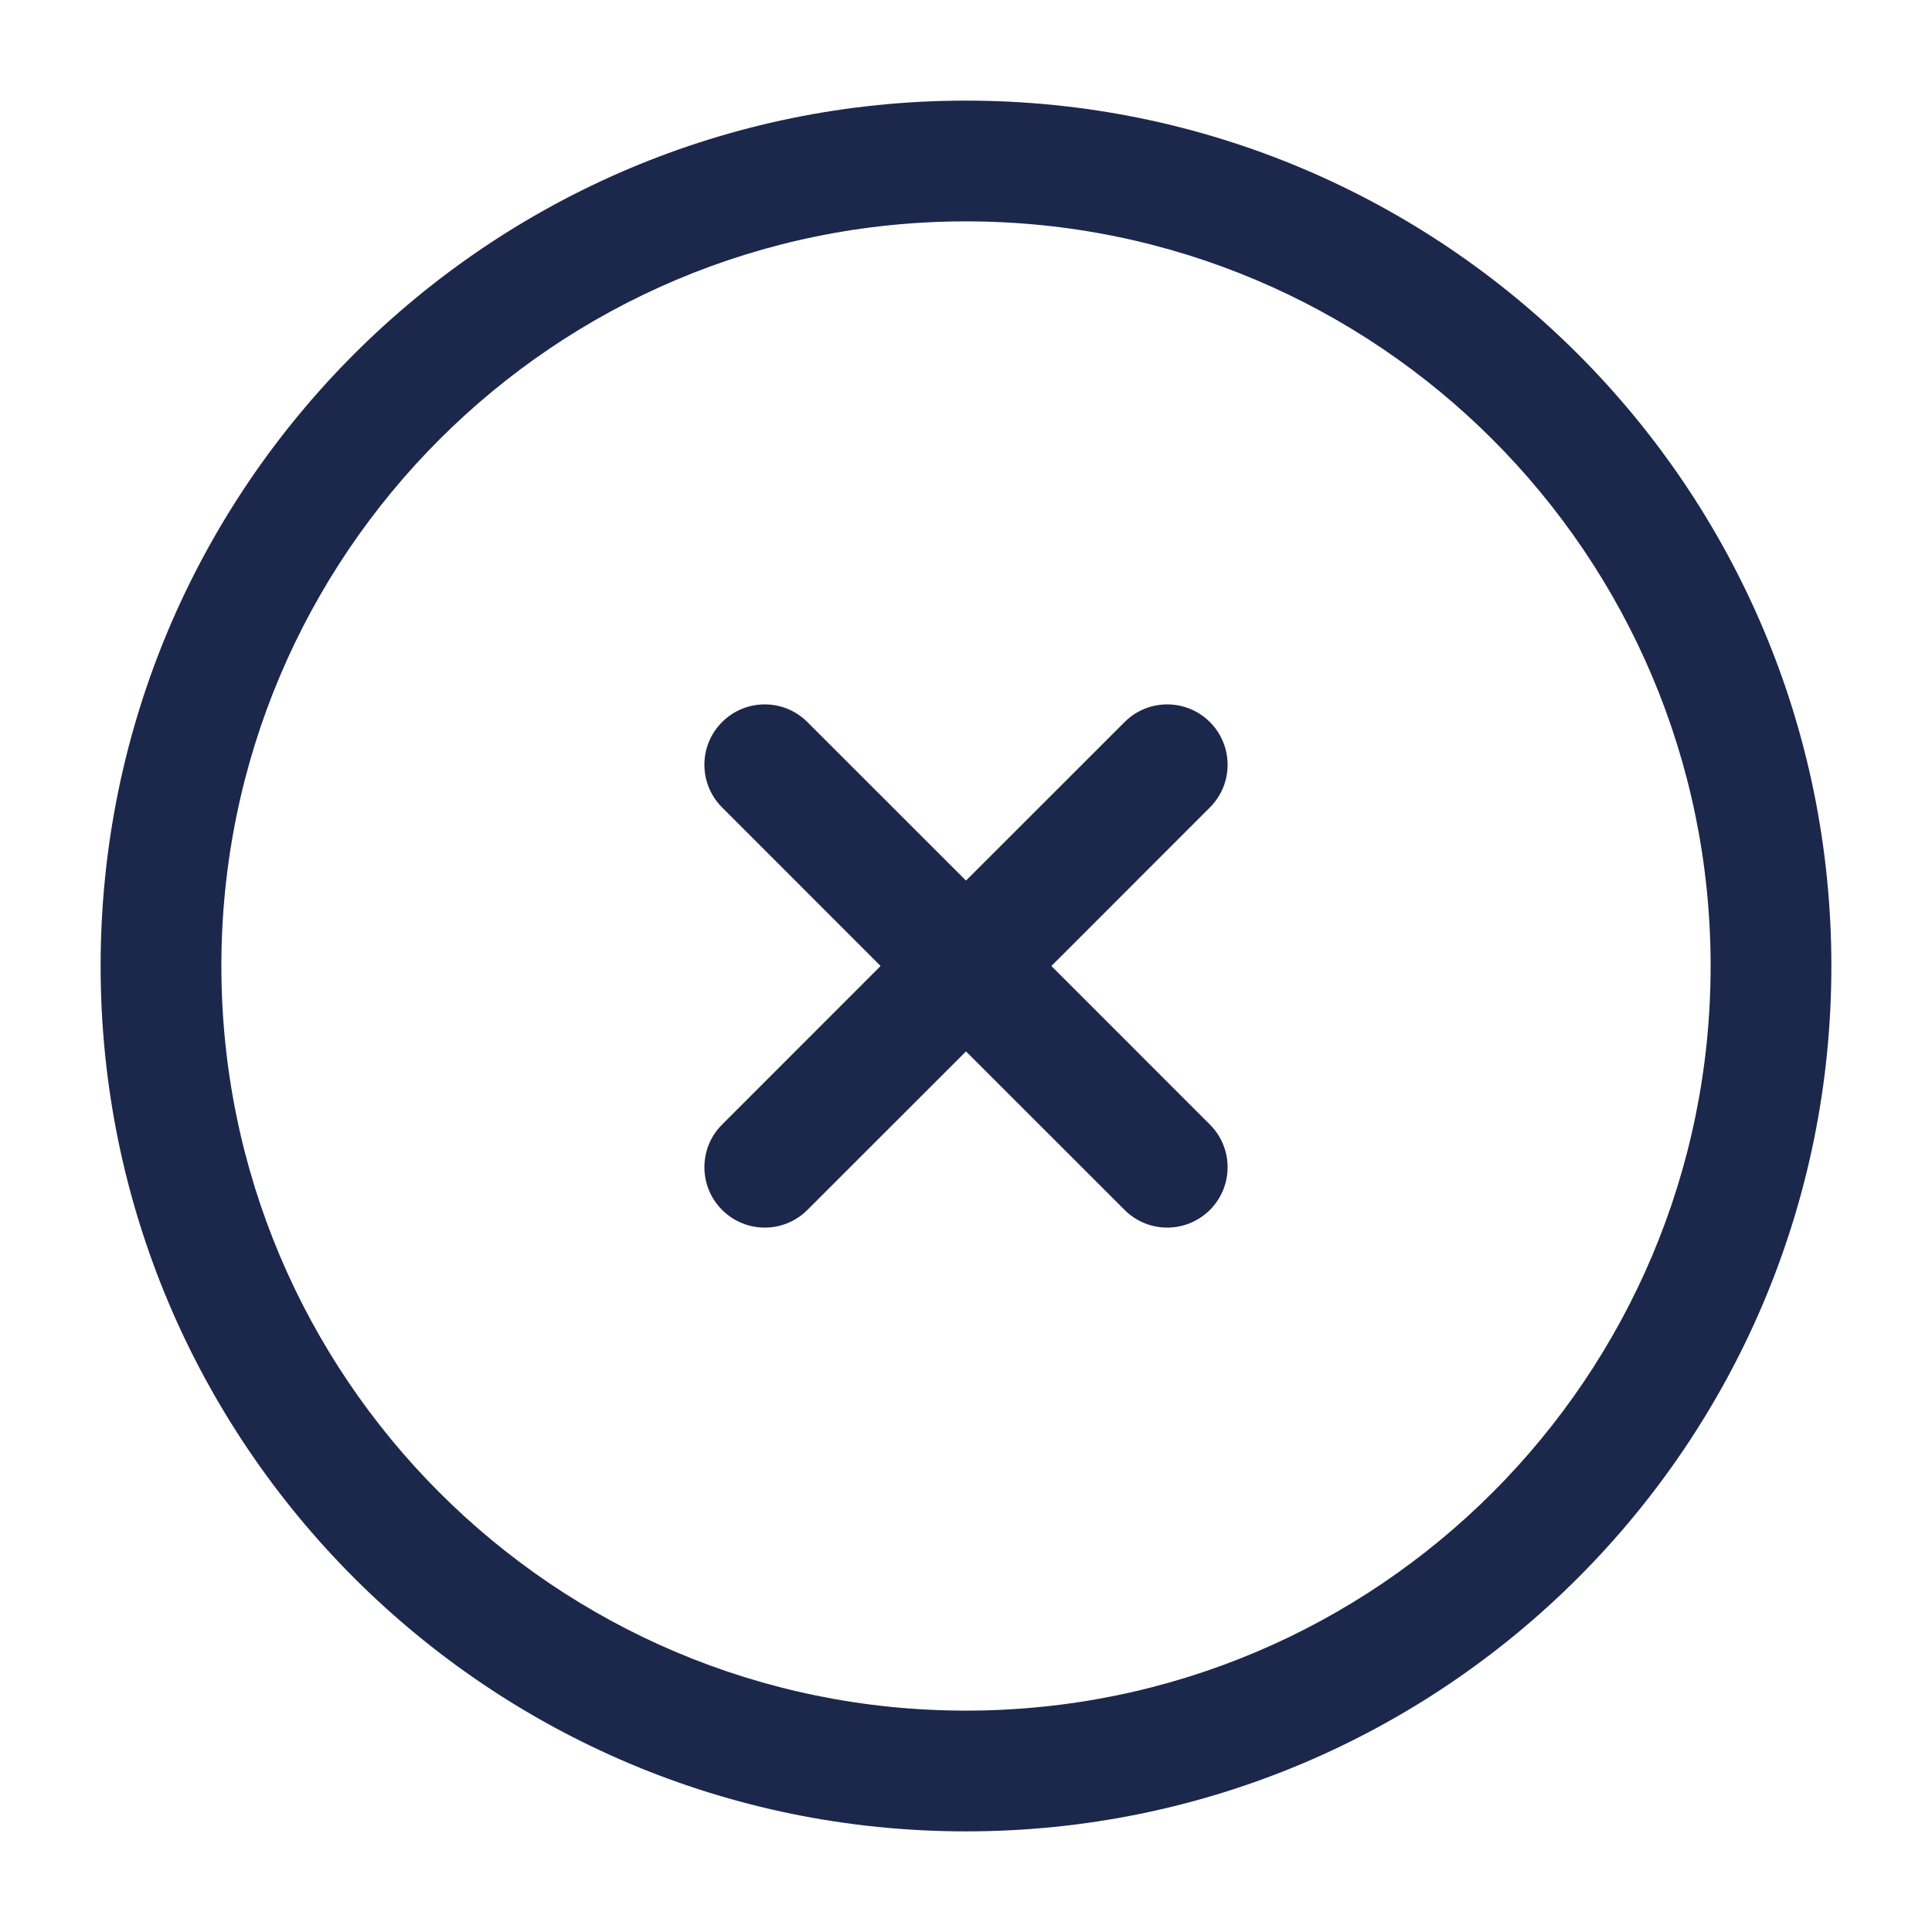
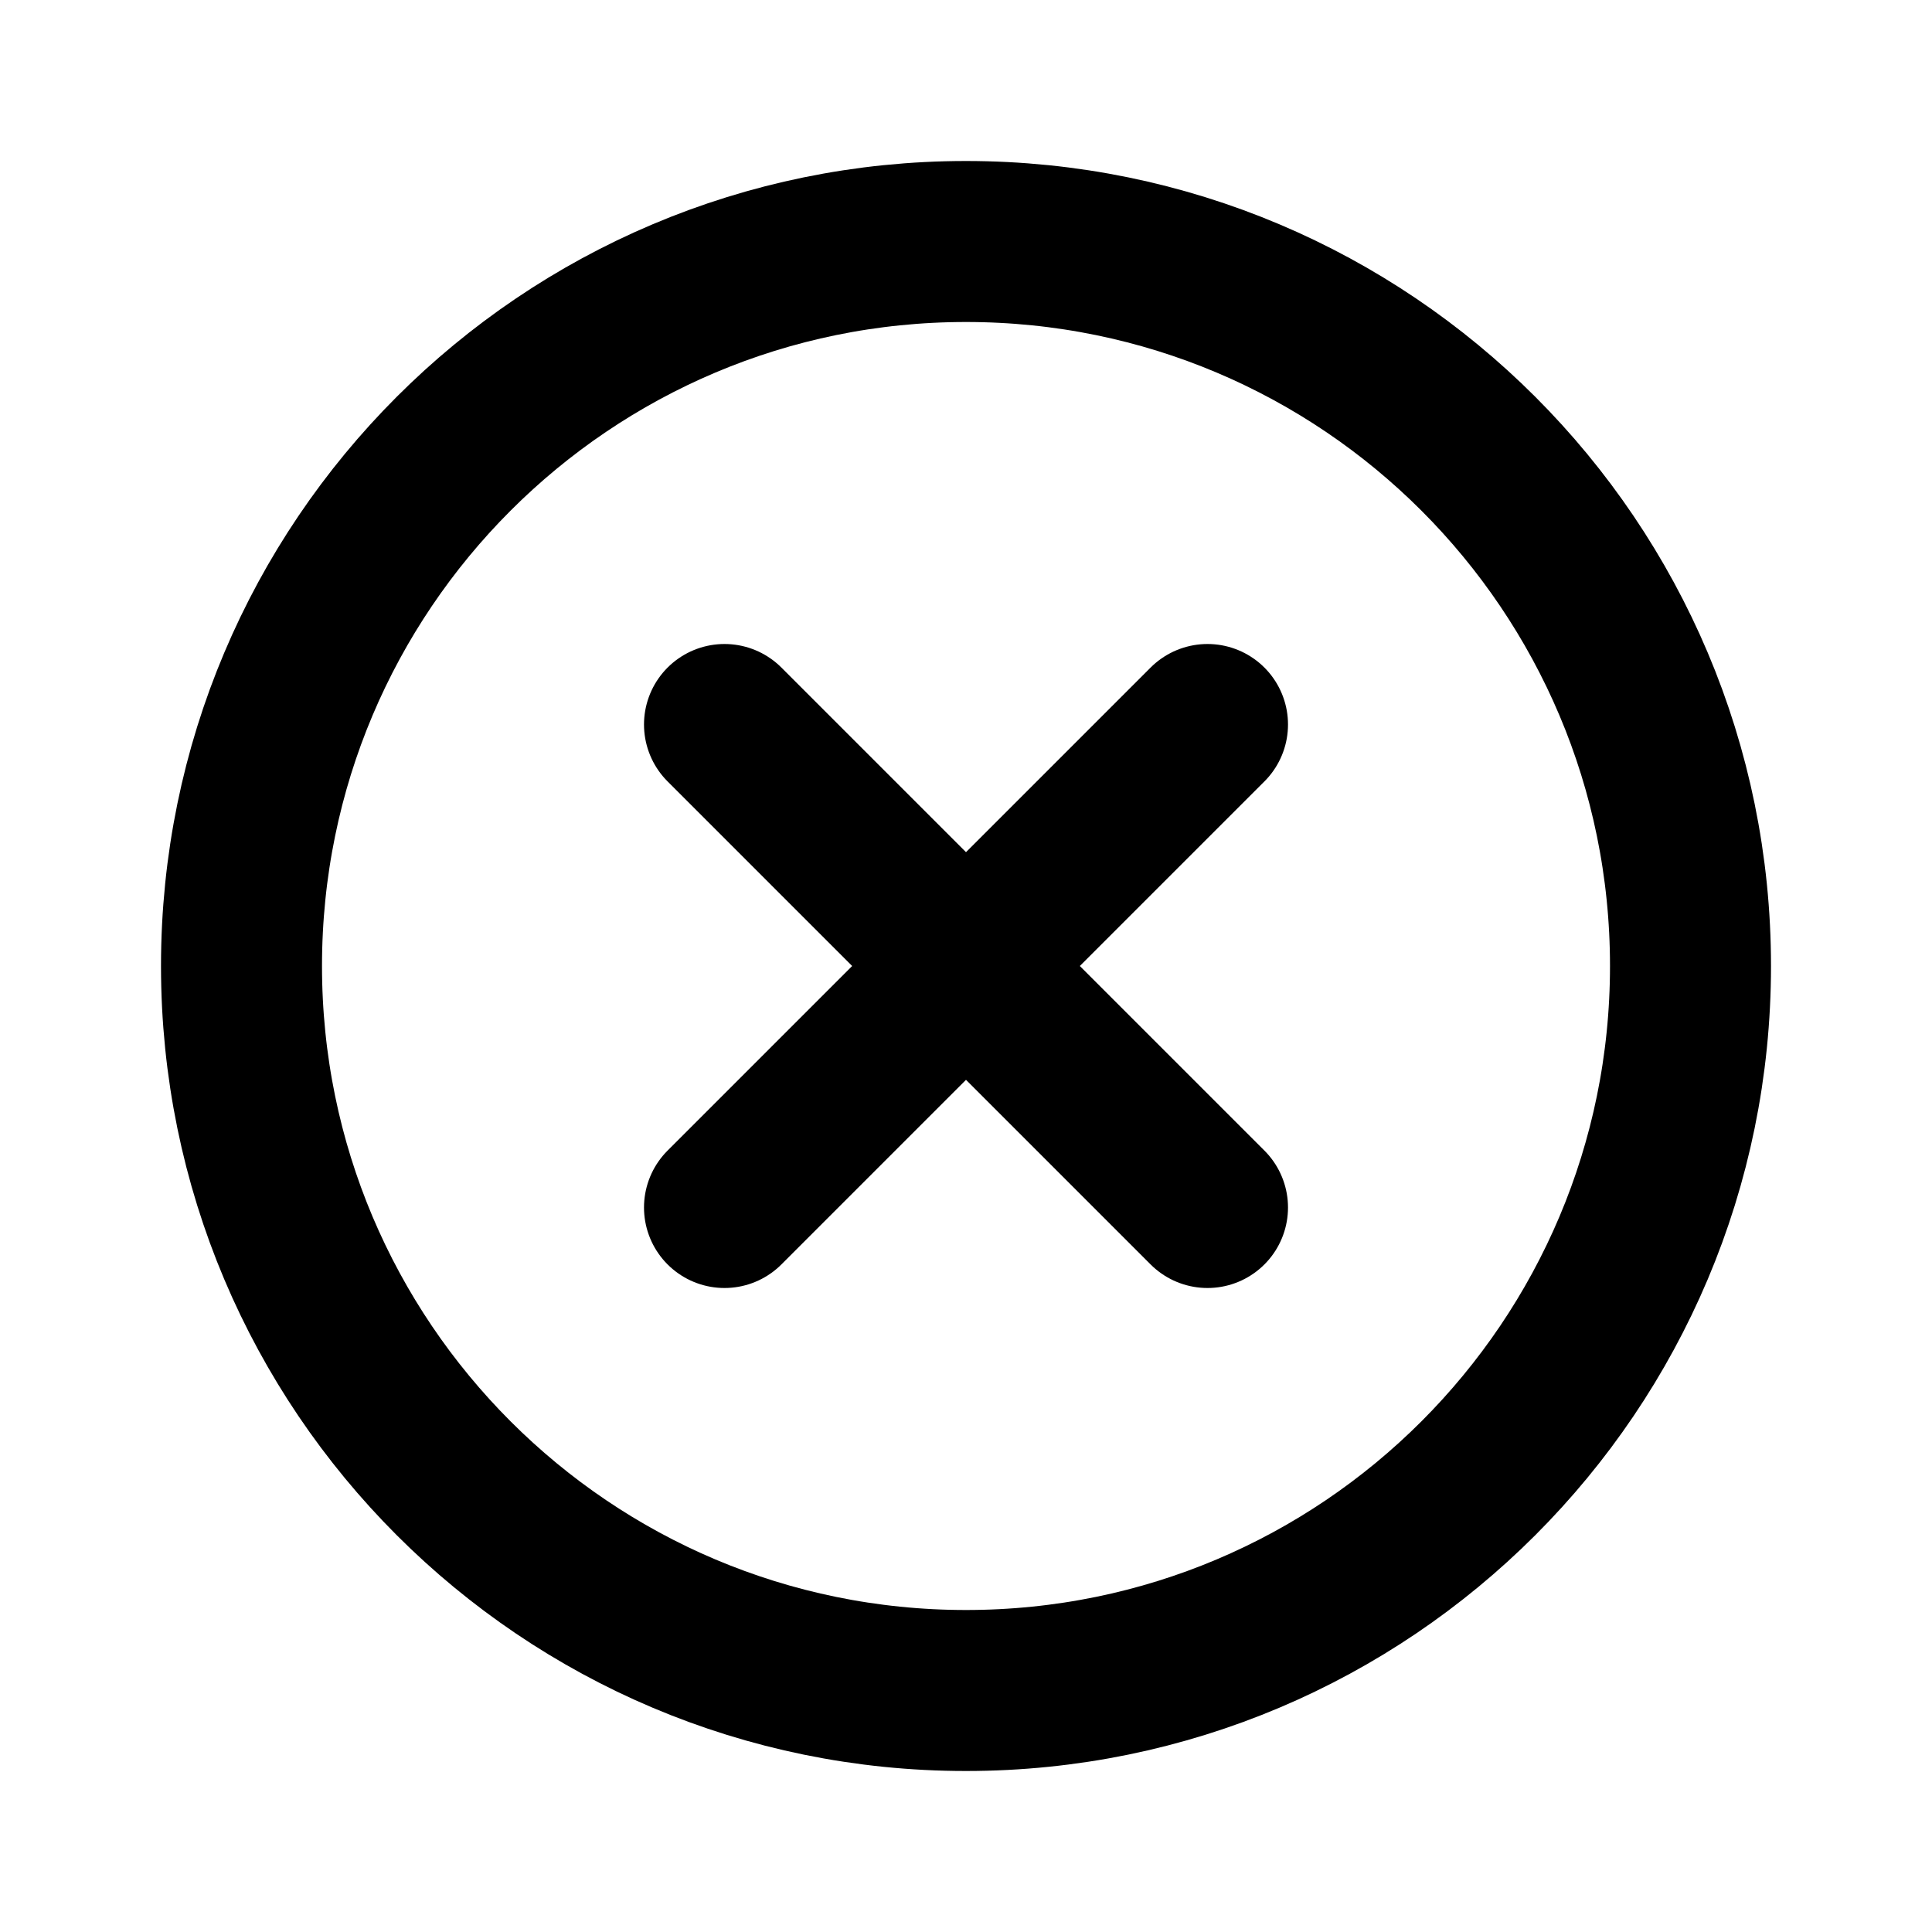
<svg xmlns="http://www.w3.org/2000/svg" width="800px" height="800px" viewBox="0 0 24 24" fill="none">
-   <path d="M10.03 8.97C9.737 8.677 9.263 8.677 8.97 8.97C8.677 9.263 8.677 9.737 8.97 10.03L10.939 12L8.97 13.97C8.677 14.262 8.677 14.737 8.97 15.03C9.263 15.323 9.737 15.323 10.03 15.03L12 13.061L13.97 15.03C14.262 15.323 14.737 15.323 15.03 15.03C15.323 14.737 15.323 14.262 15.03 13.97L13.061 12L15.03 10.03C15.323 9.737 15.323 9.263 15.03 8.97C14.737 8.677 14.262 8.677 13.97 8.97L12 10.939L10.03 8.97Z" fill="#1C274C" />
-   <path fill-rule="evenodd" clip-rule="evenodd" d="M12 1.25C6.063 1.25 1.25 6.063 1.25 12C1.25 17.937 6.063 22.75 12 22.75C17.937 22.75 22.75 17.937 22.75 12C22.75 6.063 17.937 1.25 12 1.25ZM2.75 12C2.75 6.891 6.891 2.75 12 2.75C17.109 2.75 21.25 6.891 21.25 12C21.25 17.109 17.109 21.25 12 21.25C6.891 21.25 2.75 17.109 2.75 12Z" fill="#1C274C" />
+   <g id="Edit / Close_Circle">
+     <path id="Vector" d="M9 9L12 12M12 12L15 15M12 12L9 15M12 12L15 9M12 21C7.029 21 3 16.971 3 12C3 7.029 7.029 3 12 3C16.971 3 21 7.029 21 12C21 16.971 16.971 21 12 21Z" stroke="#000000" stroke-width="2" stroke-linecap="round" stroke-linejoin="round" />
+   </g>
</svg>
